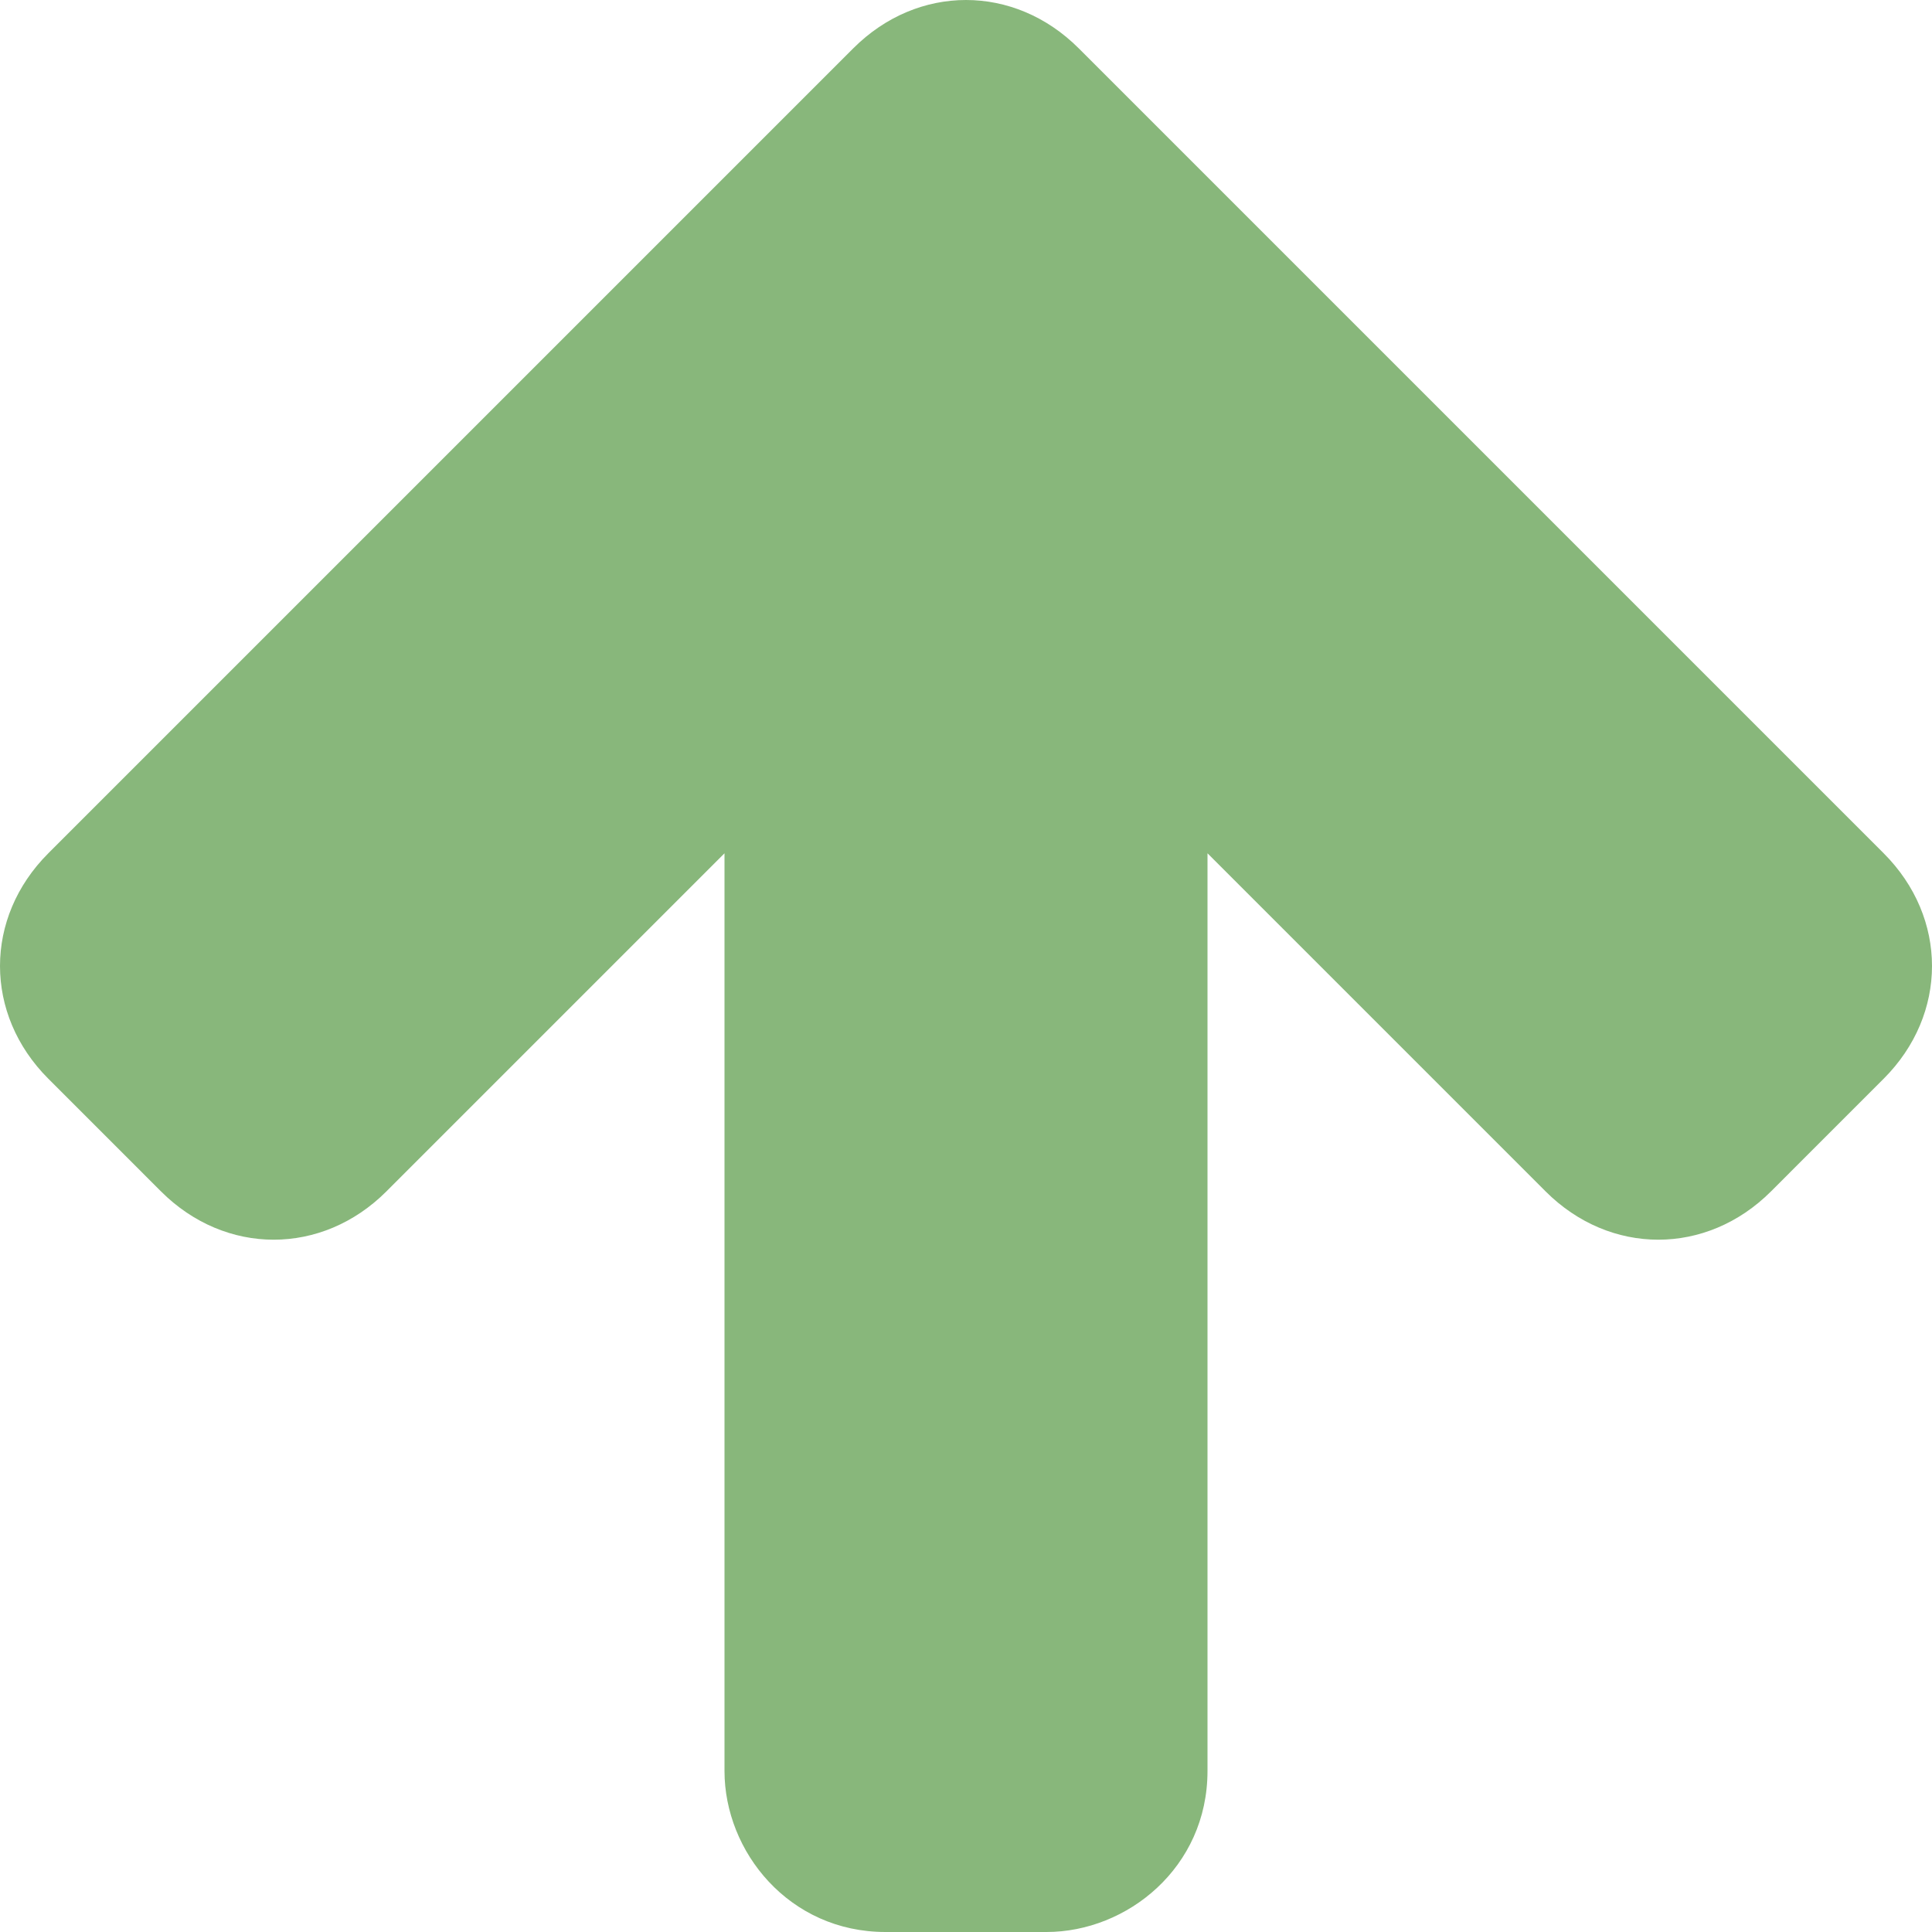
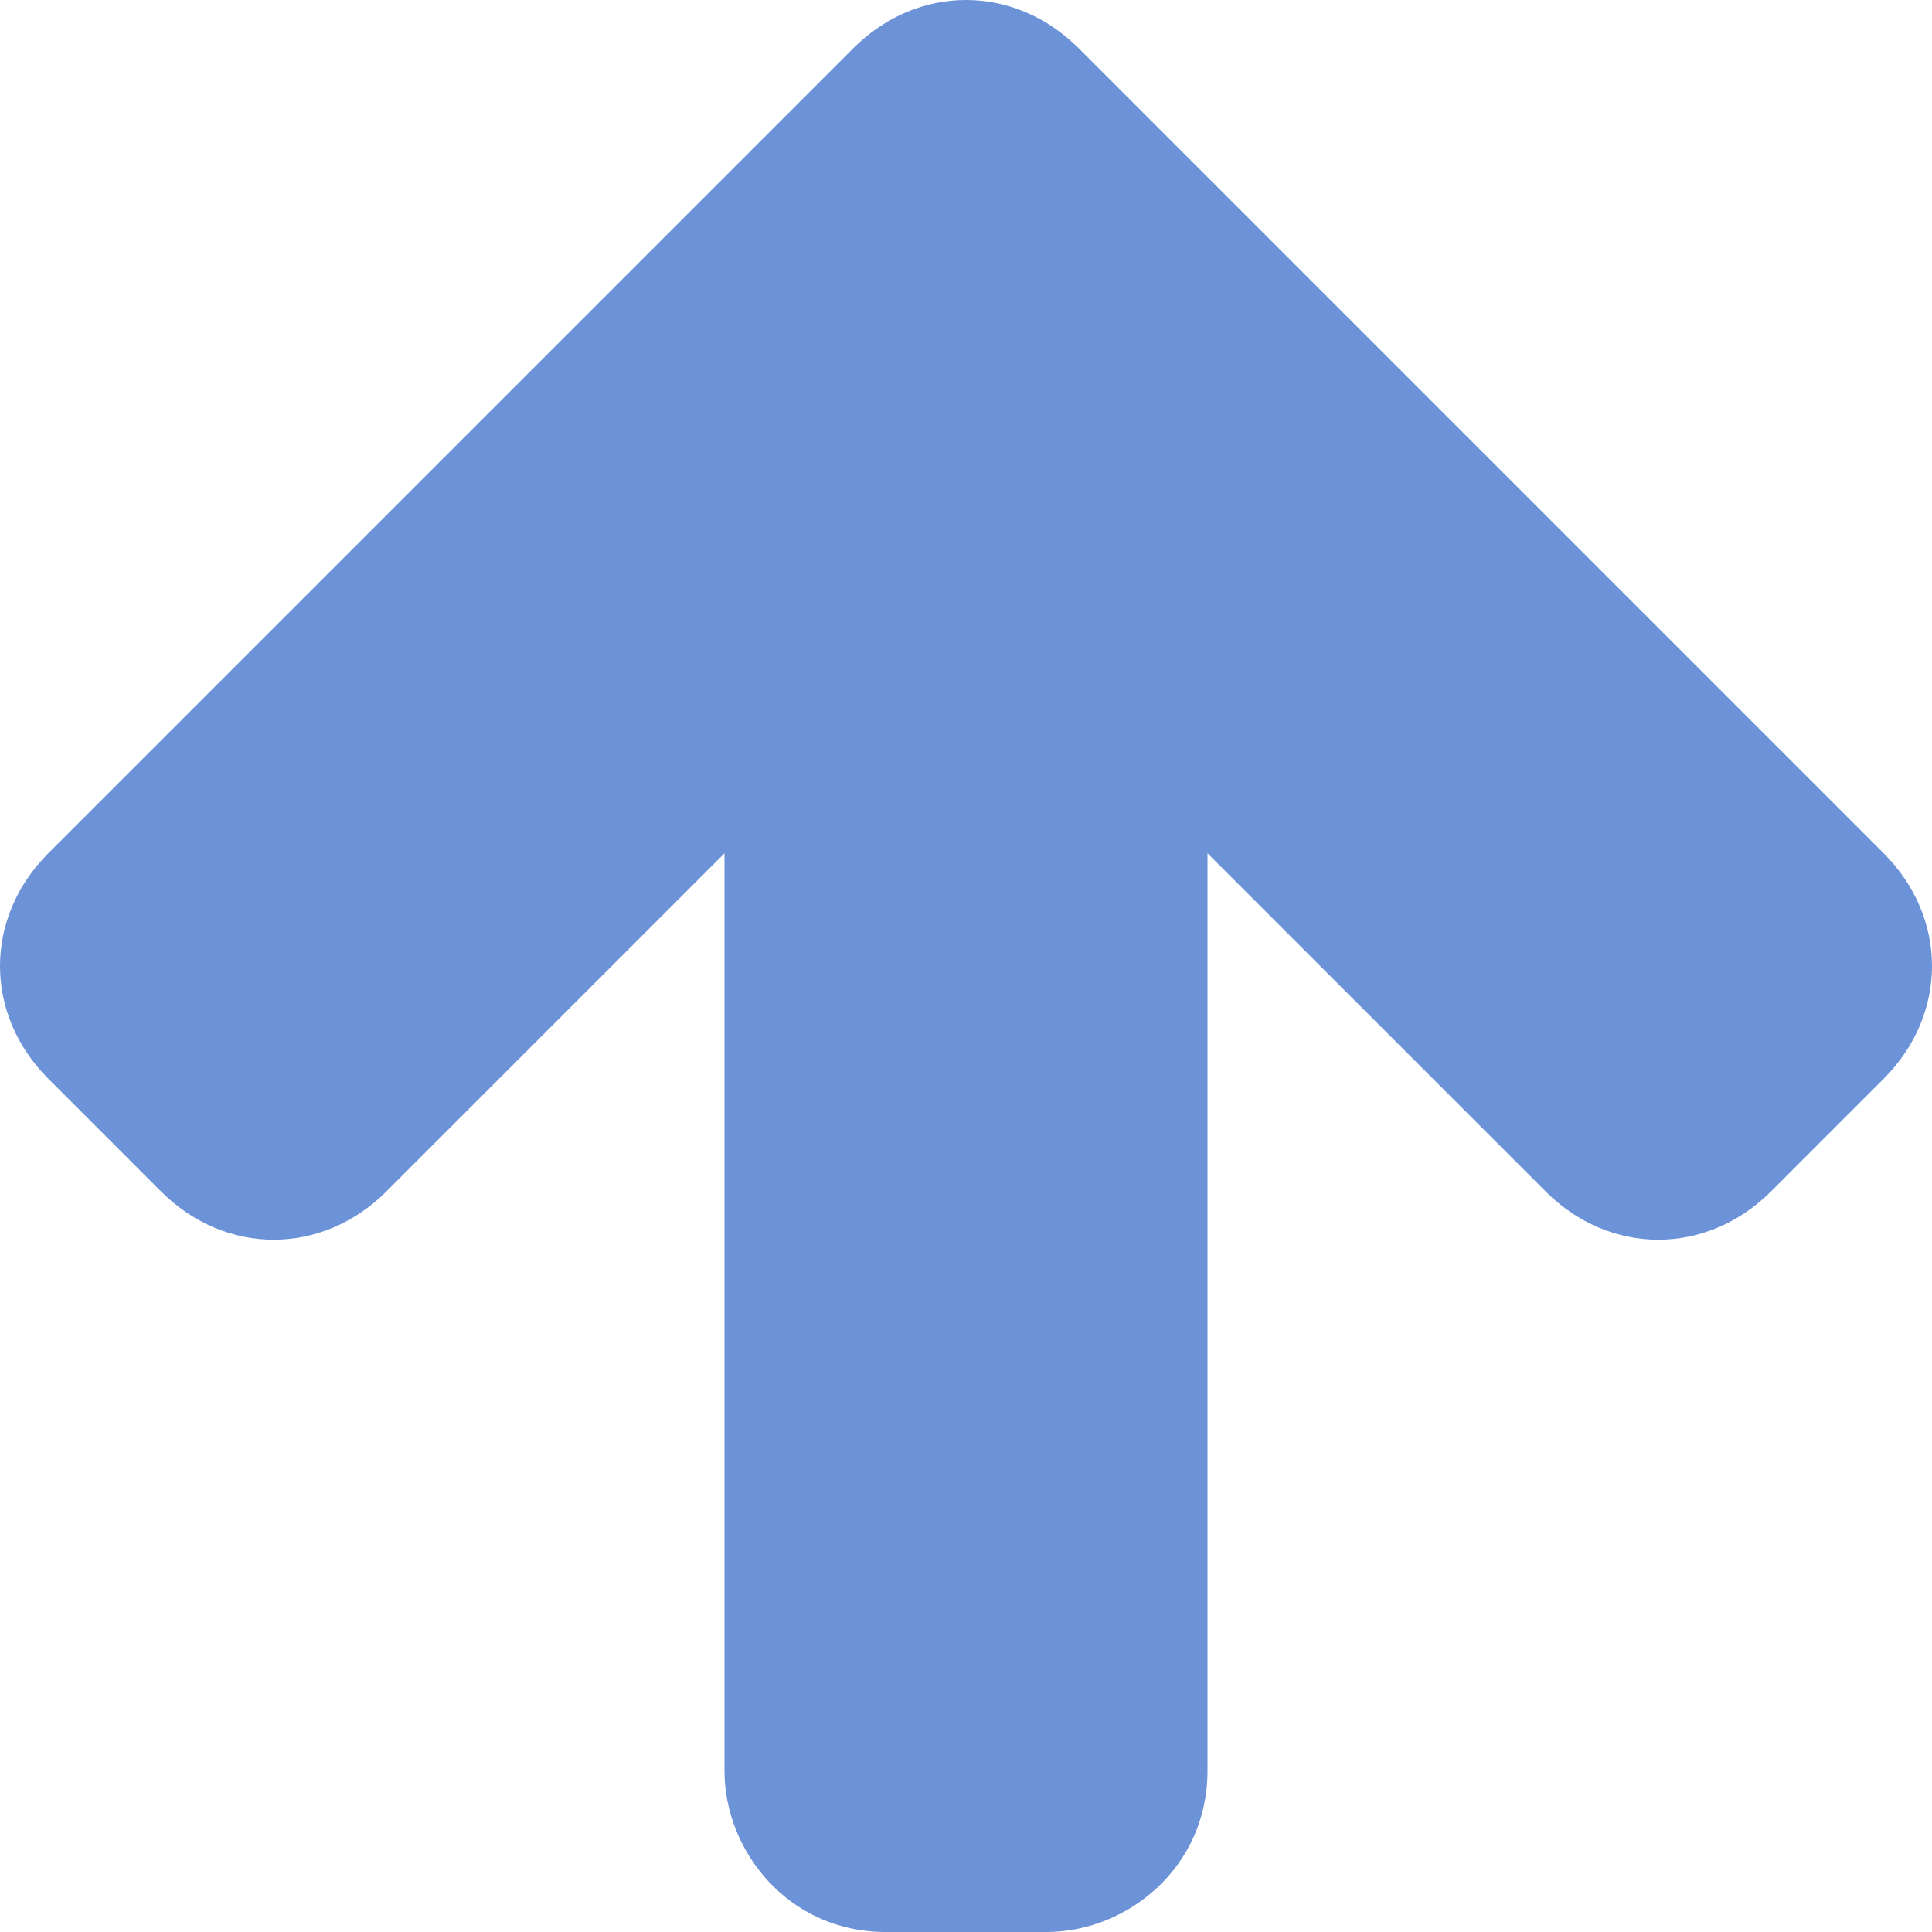
<svg xmlns="http://www.w3.org/2000/svg" width="12" height="12" viewBox="0 0 12 12" preserveAspectRatio="xMinYMid meet" overflow="visible">
-   <path d="M4.5 11v-5.7l-2.1 2.1c-.4.4-1 .4-1.4 0l-.7-.7c-.4-.4-.4-1 0-1.4l5-5c.4-.4 1-.4 1.4 0l.7.7 4.3 4.3c.4.4.4 1 0 1.4l-.7.7c-.4.4-1 .4-1.4 0l-2.1-2.1v5.7c0 .6-.5 1-1 1h-1c-.6 0-1-.5-1-1z" fill="#88b77b" />
+   <path d="M4.5 11v-5.7l-2.1 2.1c-.4.4-1 .4-1.4 0l-.7-.7c-.4-.4-.4-1 0-1.4l5-5c.4-.4 1-.4 1.4 0l.7.7 4.3 4.3c.4.4.4 1 0 1.4l-.7.7c-.4.4-1 .4-1.4 0l-2.1-2.1v5.7c0 .6-.5 1-1 1h-1c-.6 0-1-.5-1-1z" fill="#6c92d8" />
</svg>
